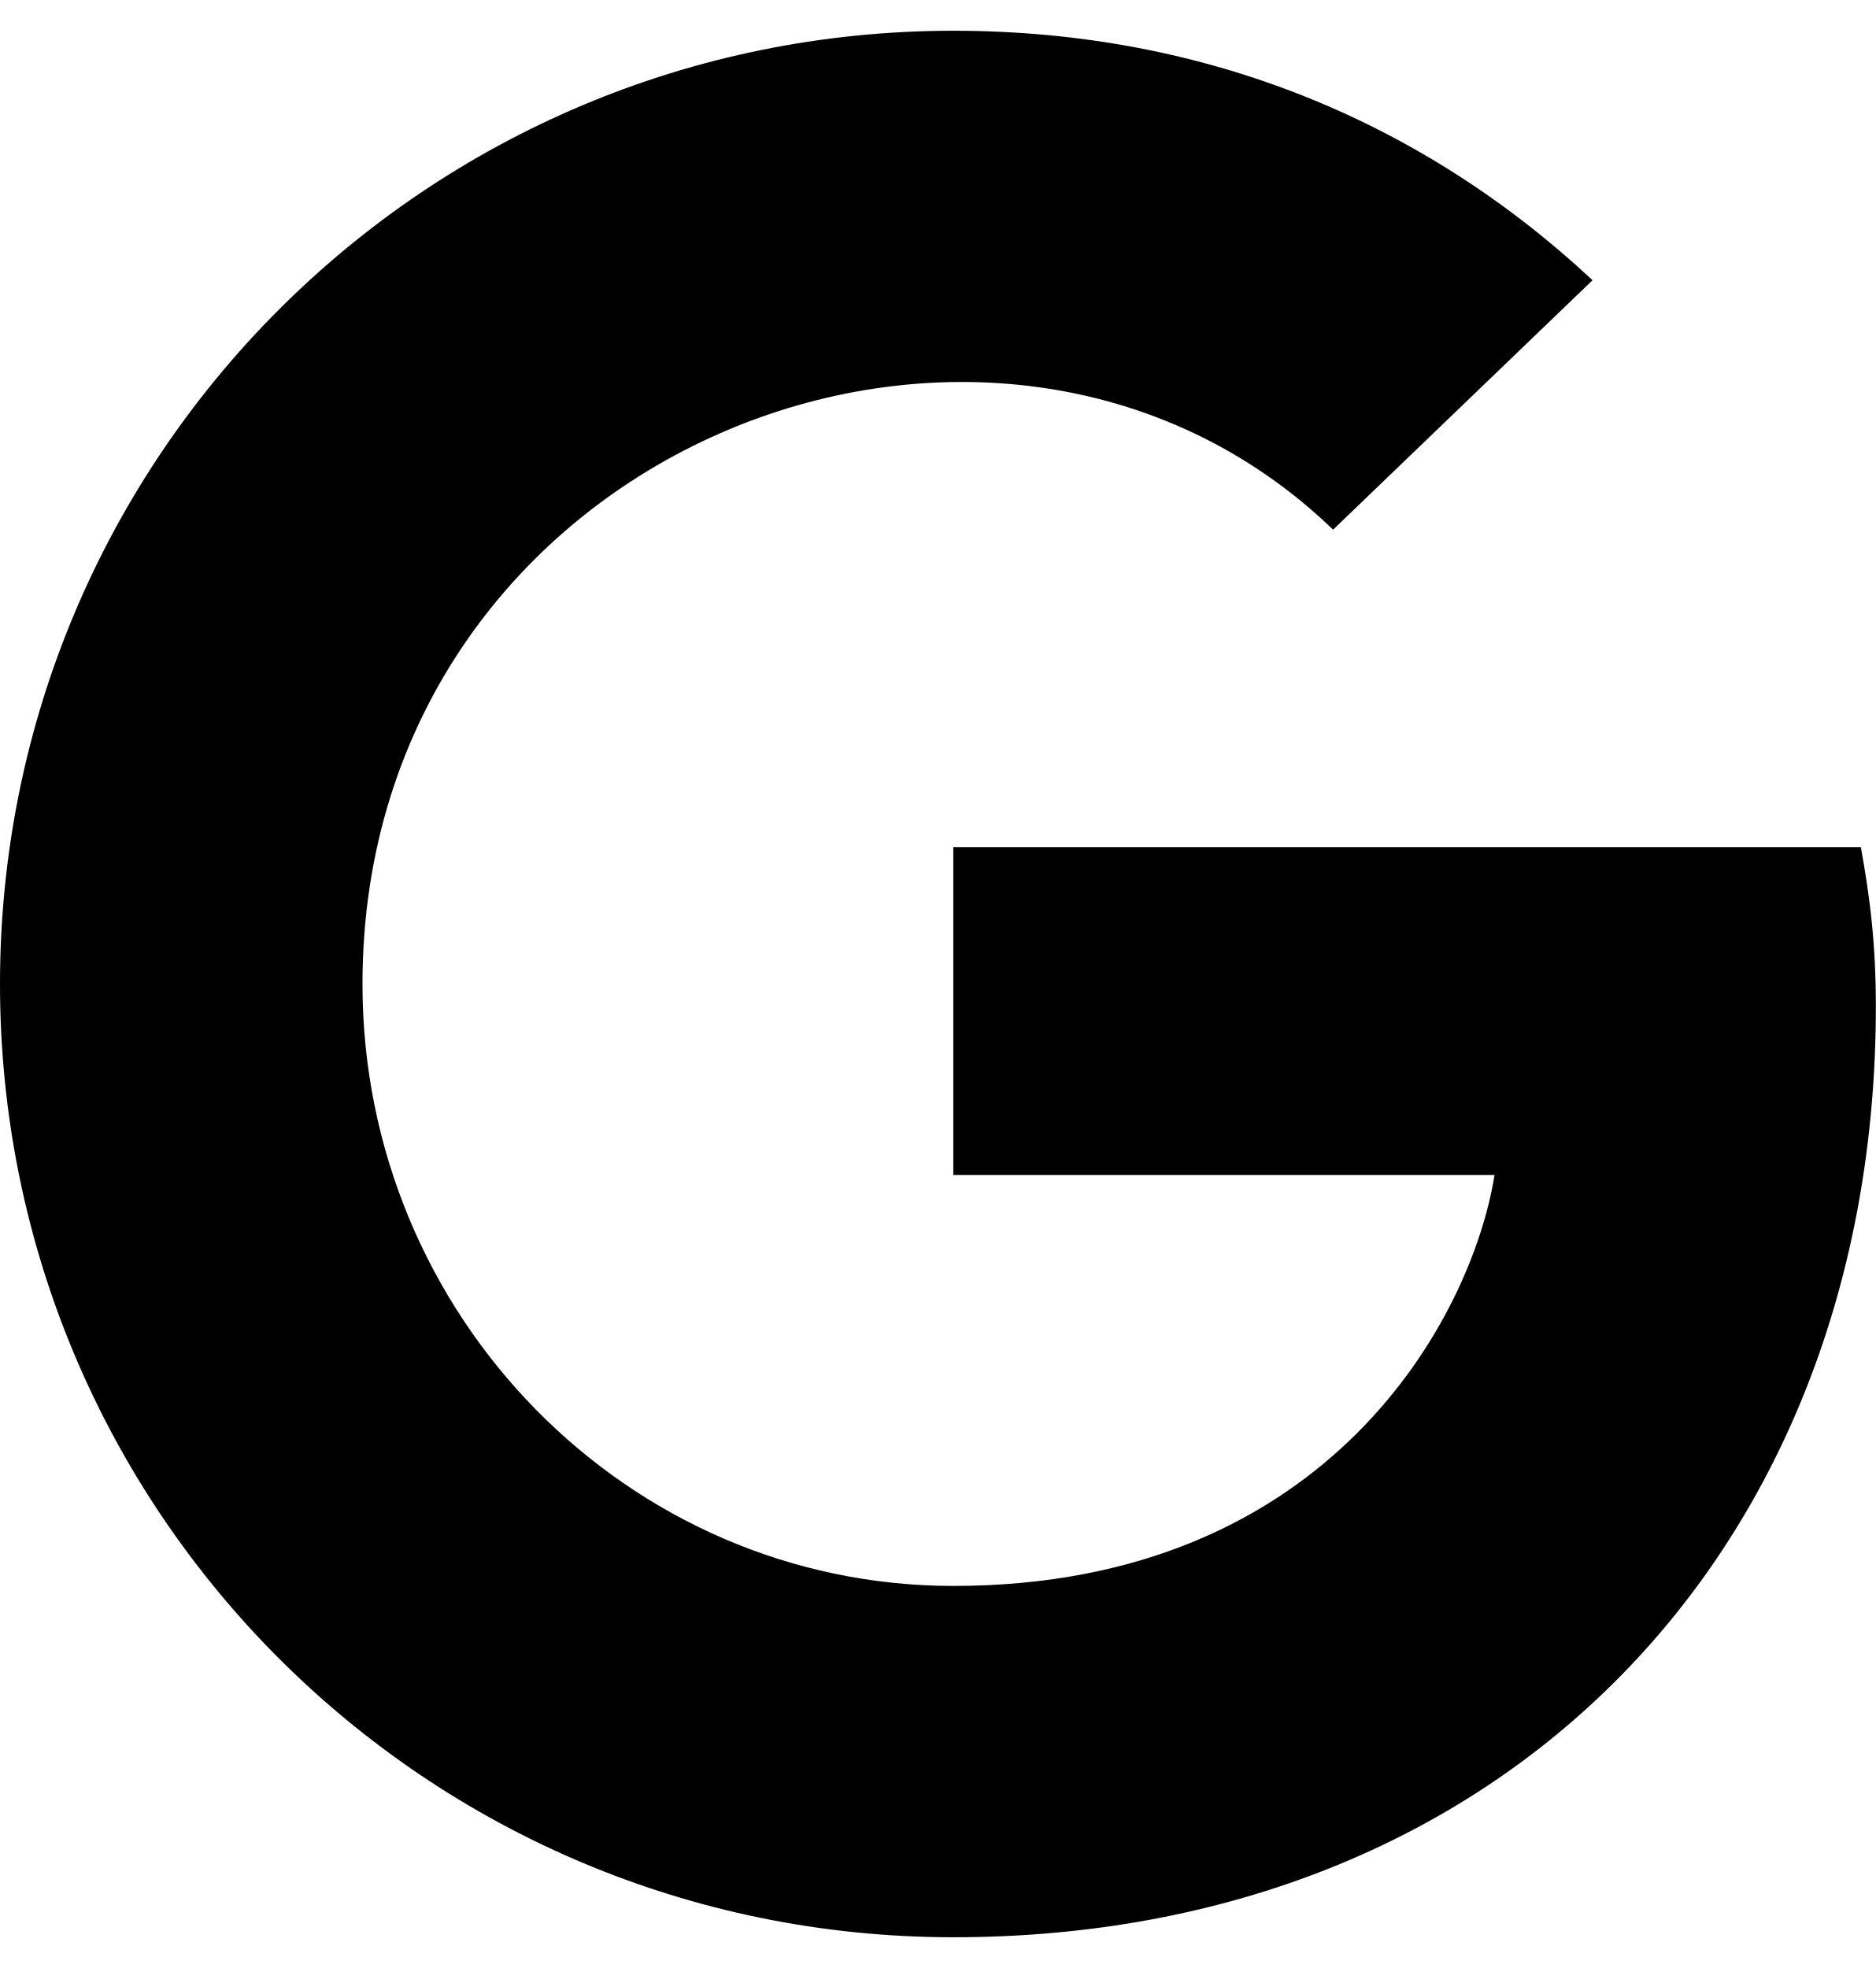
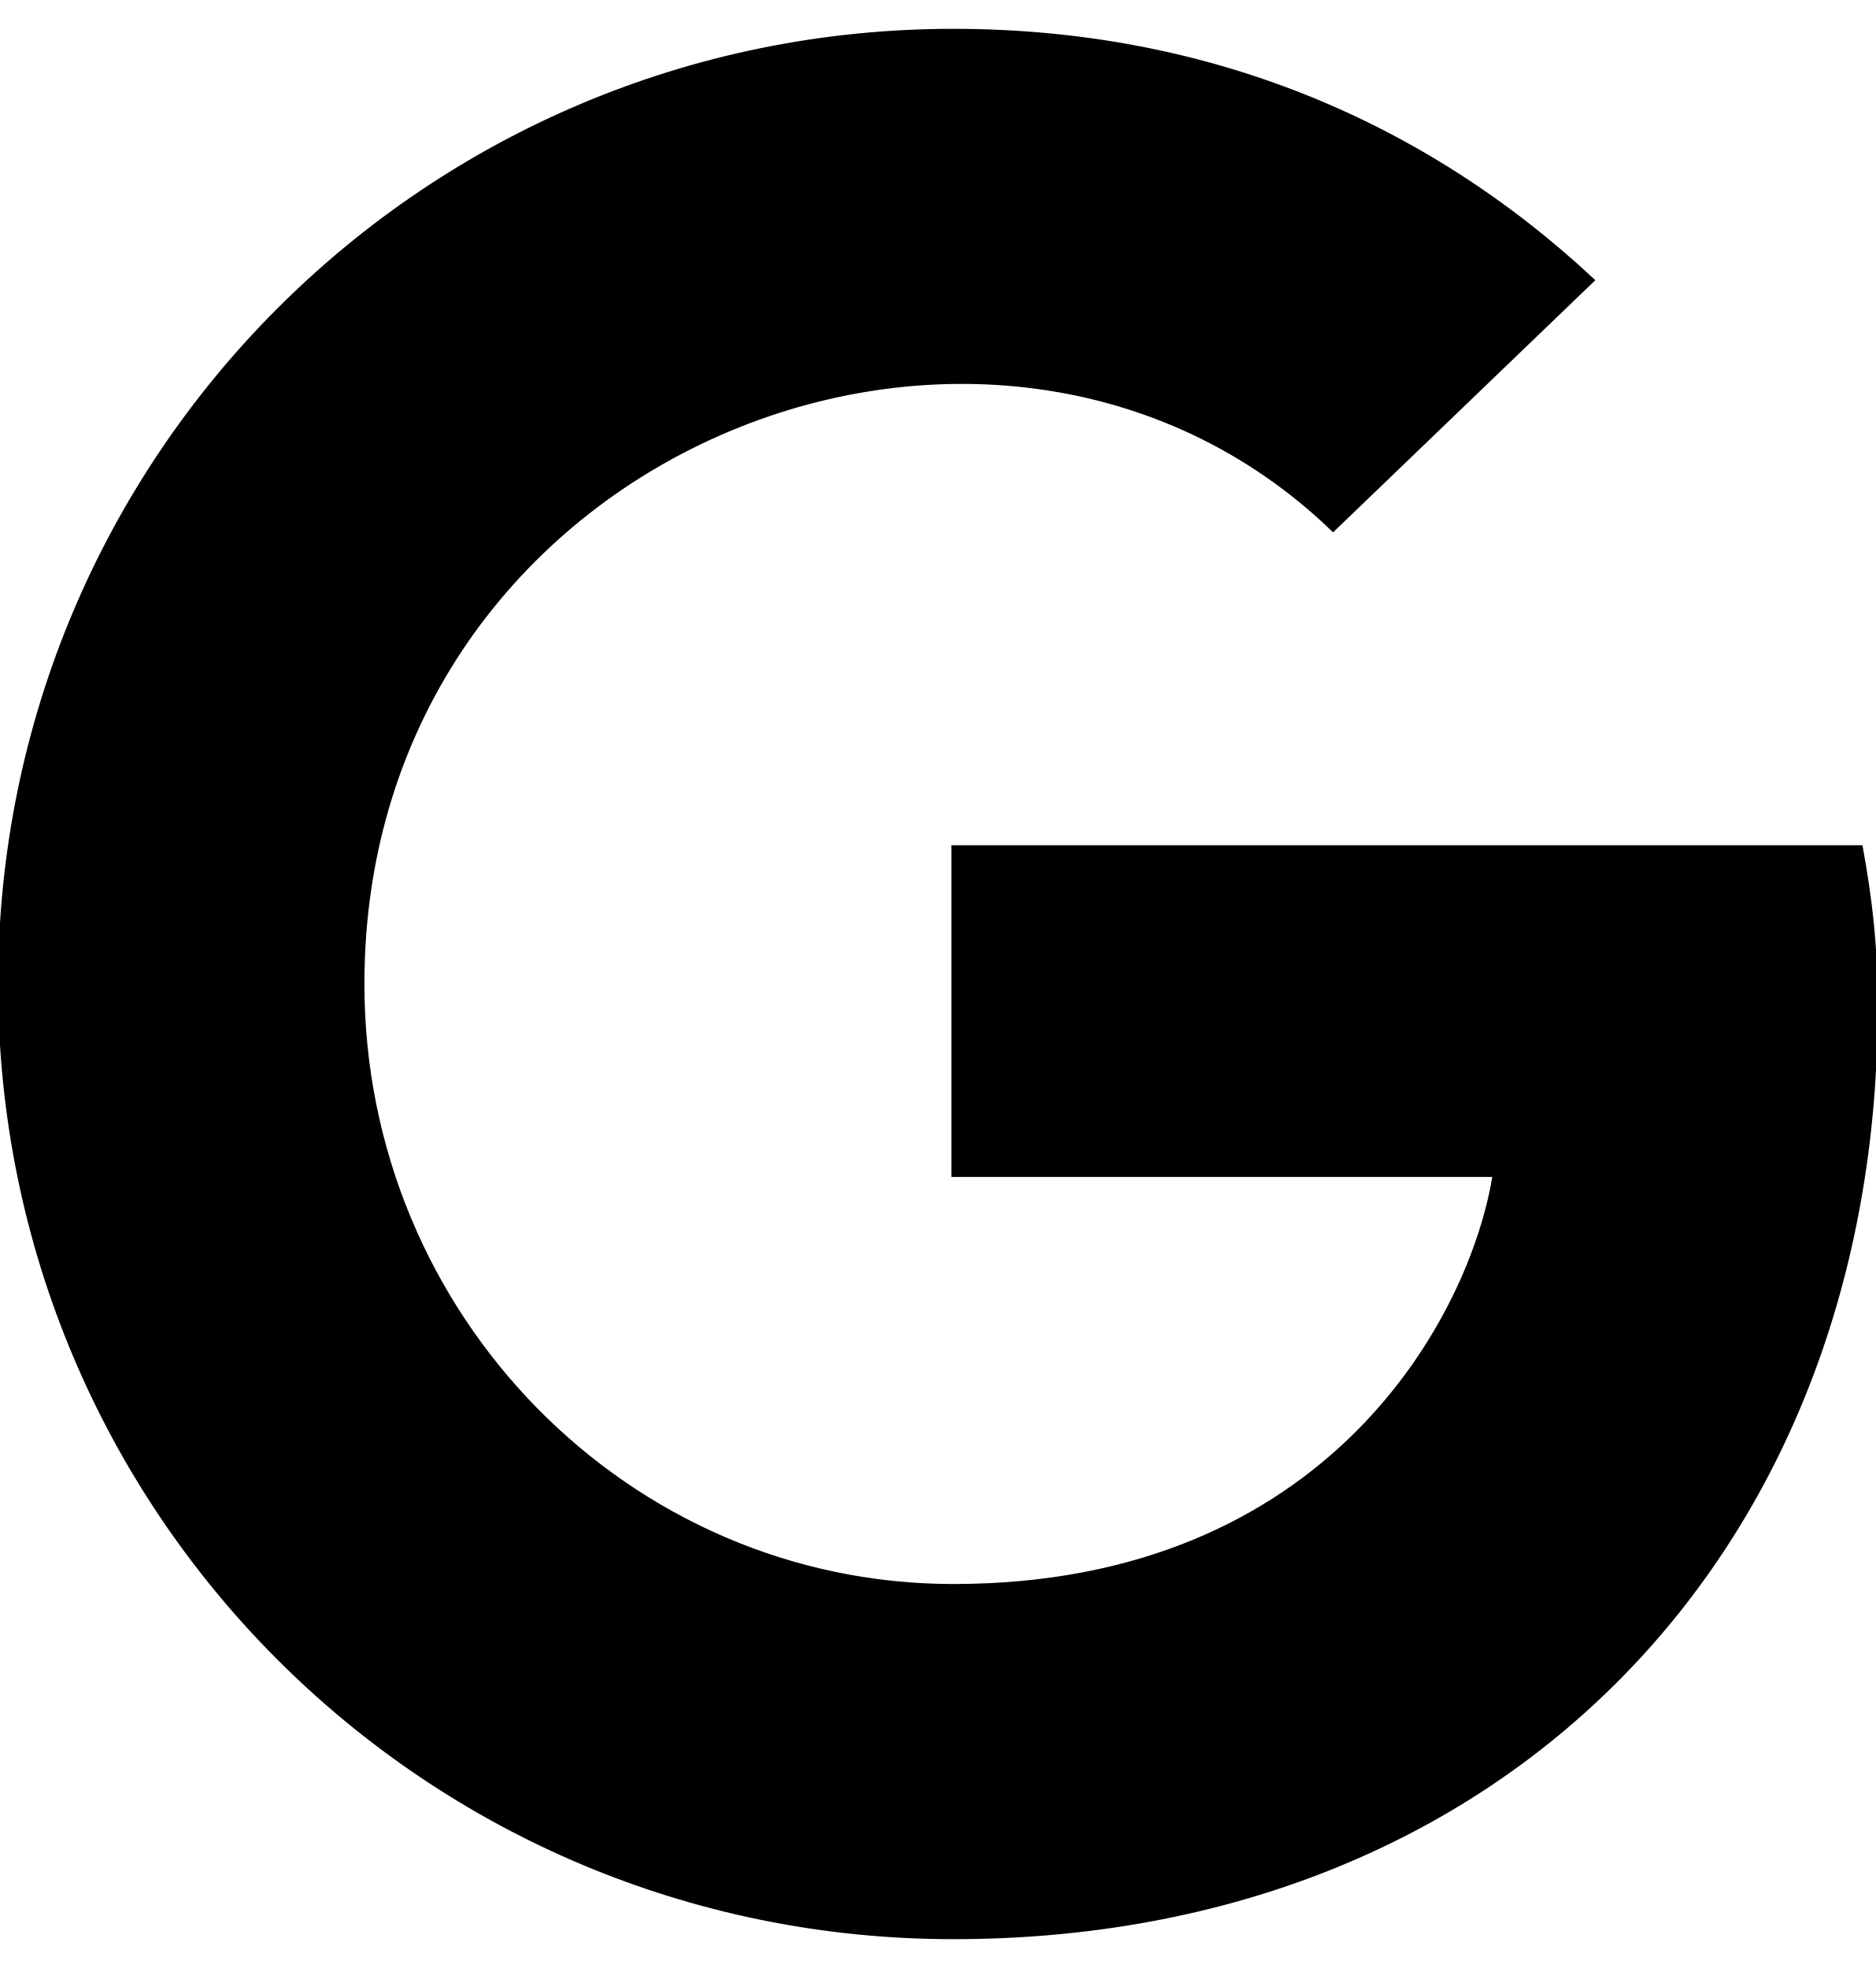
<svg xmlns="http://www.w3.org/2000/svg" viewBox="0 0 488 512">
-   <path d="M488 261.8C488 403.3 391.1 504 248 504 110.8 504 0 393.2 0 256S110.8 8 248 8c66.8 0 123 24.5 166.3 64.9l-67.5 64.9C258.5 52.6 94.3 116.6 94.3 256c0 86.5 69.1 156.6 153.7 156.6 98.2 0 135-70.4 140.8-106.9H248v-85.3h236.1c2.3 12.7 3.9 24.9 3.9 41.4z" stoke="currentColor" fill="currentColor" />
+   <path d="M488 261.8C488 403.3 391.1 504 248 504 110.8 504 0 393.2 0 256S110.8 8 248 8c66.8 0 123 24.5 166.3 64.9l-67.5 64.9C258.5 52.6 94.3 116.6 94.3 256c0 86.5 69.1 156.6 153.7 156.6 98.2 0 135-70.4 140.8-106.9H248v-85.3h236.1c2.3 12.7 3.9 24.9 3.9 41.4z" stroke="currentColor" fill="currentColor" />
</svg>
